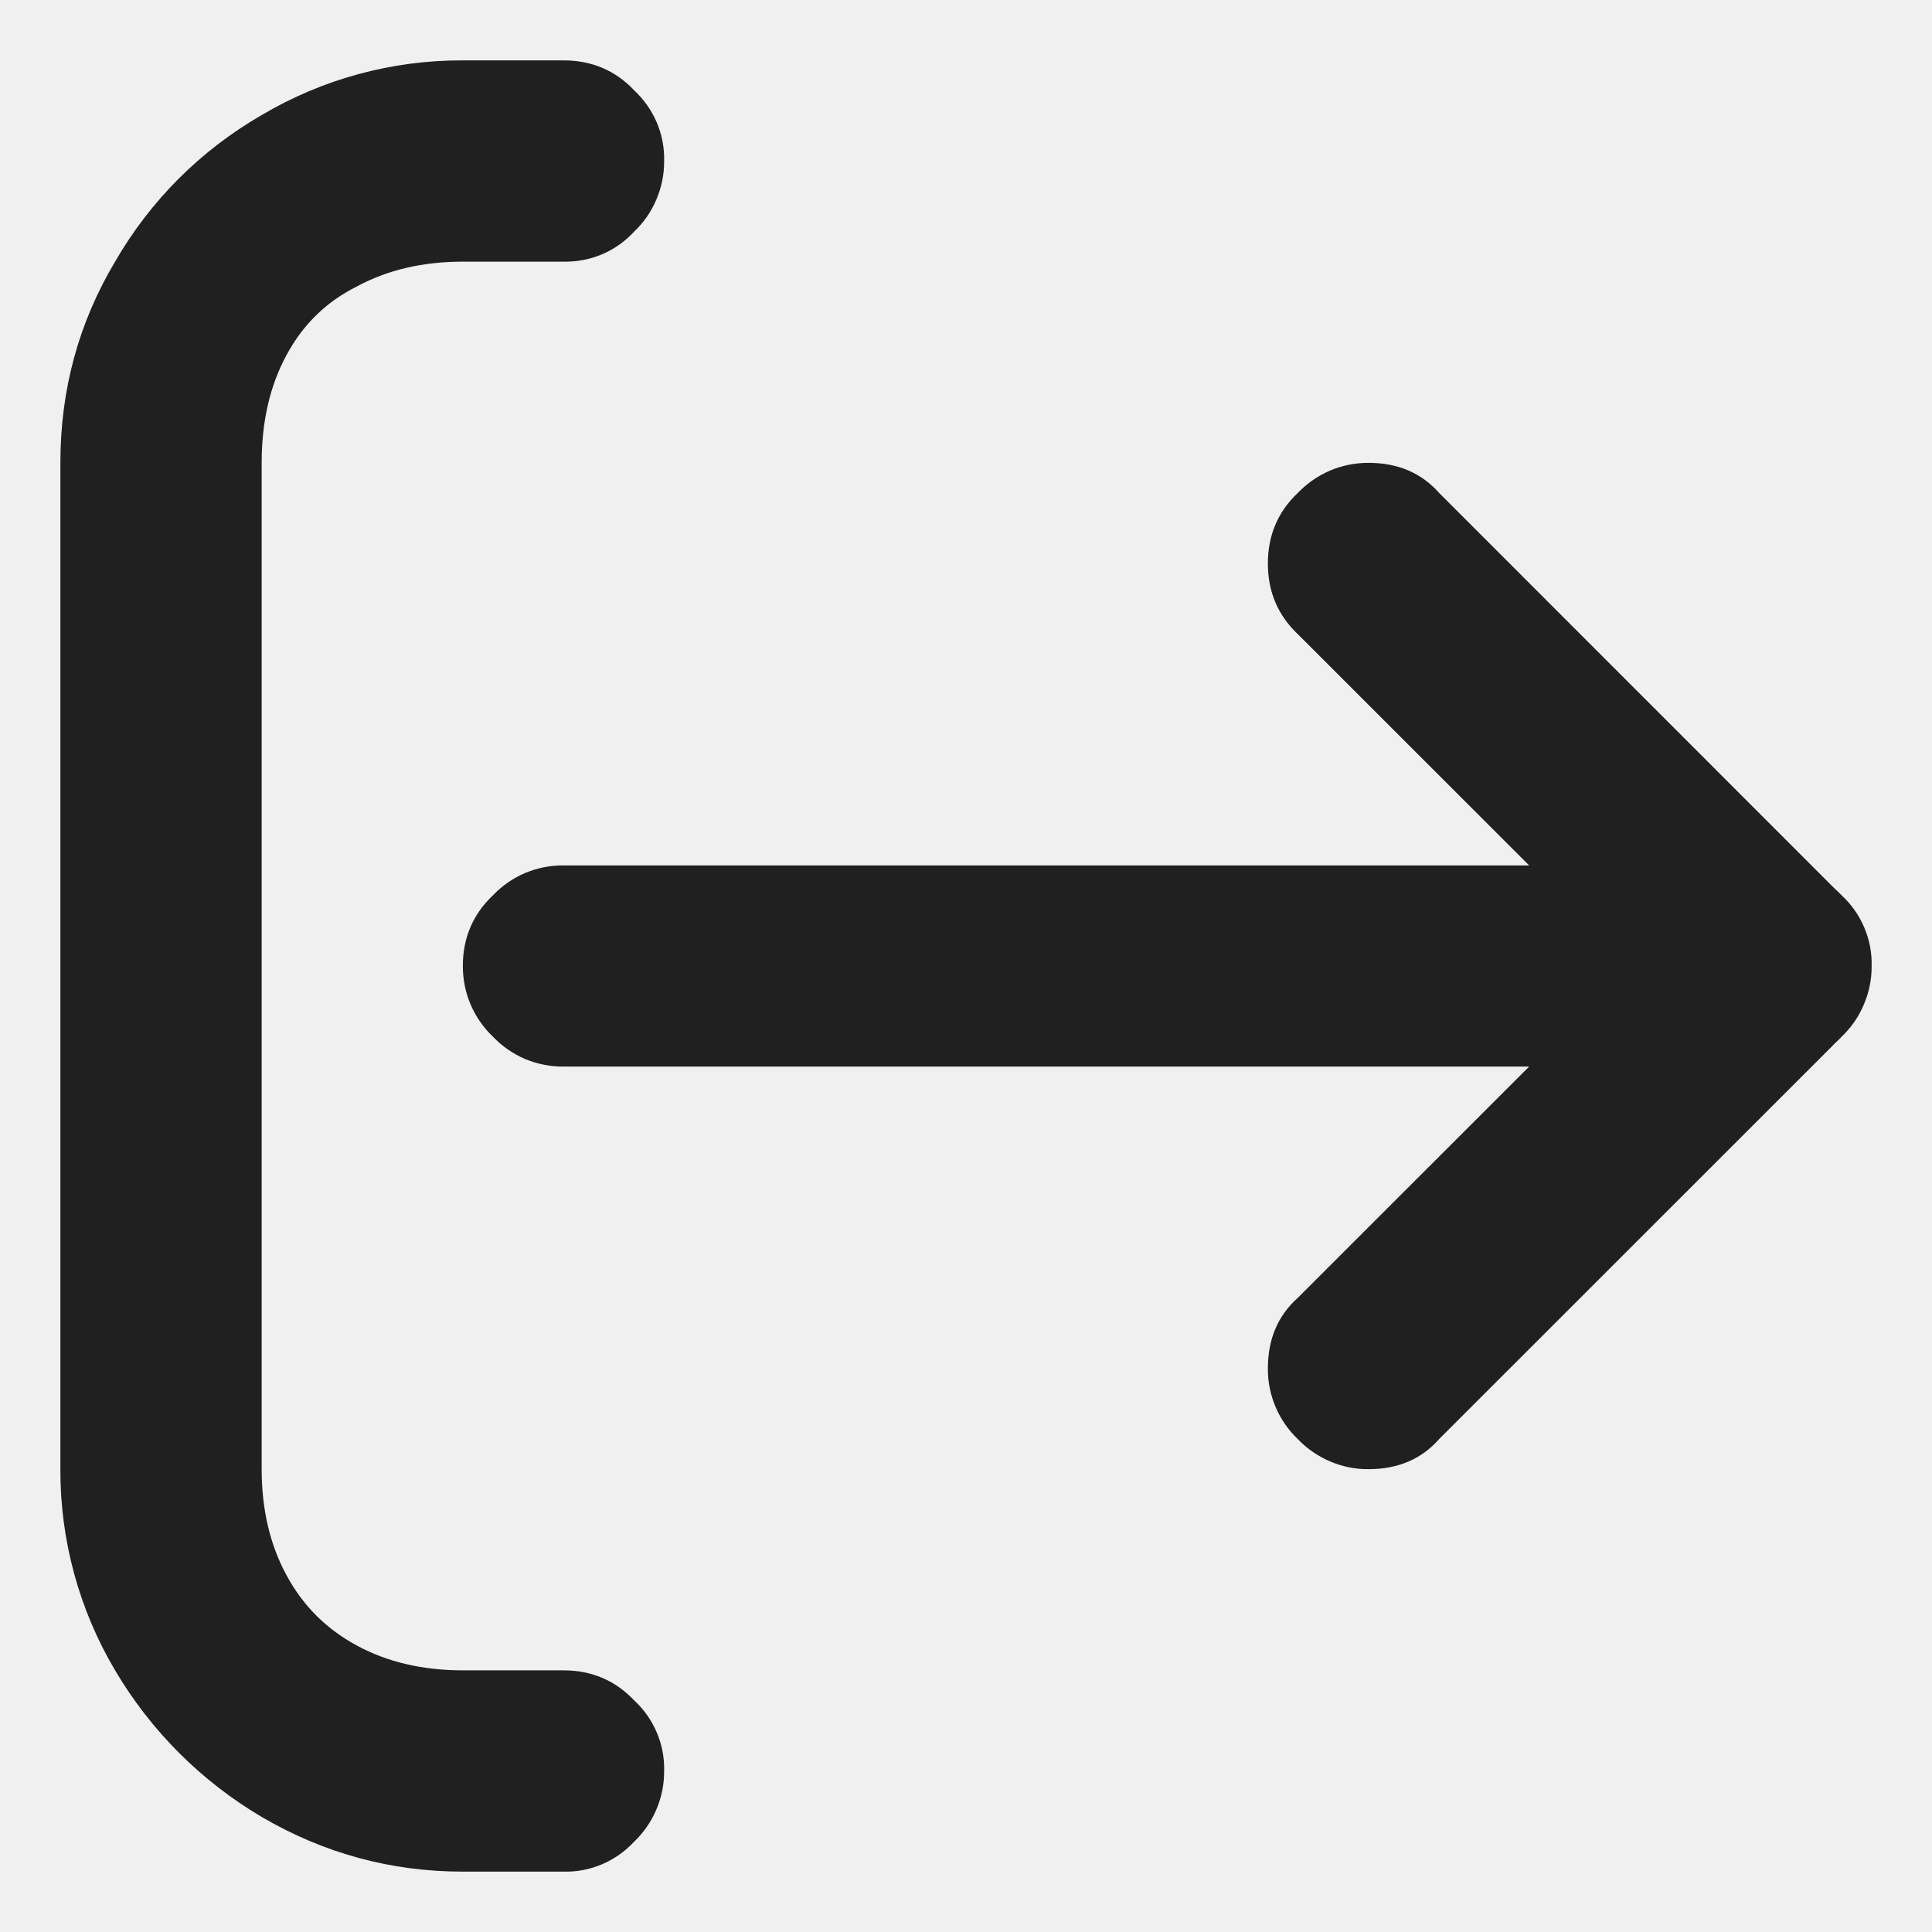
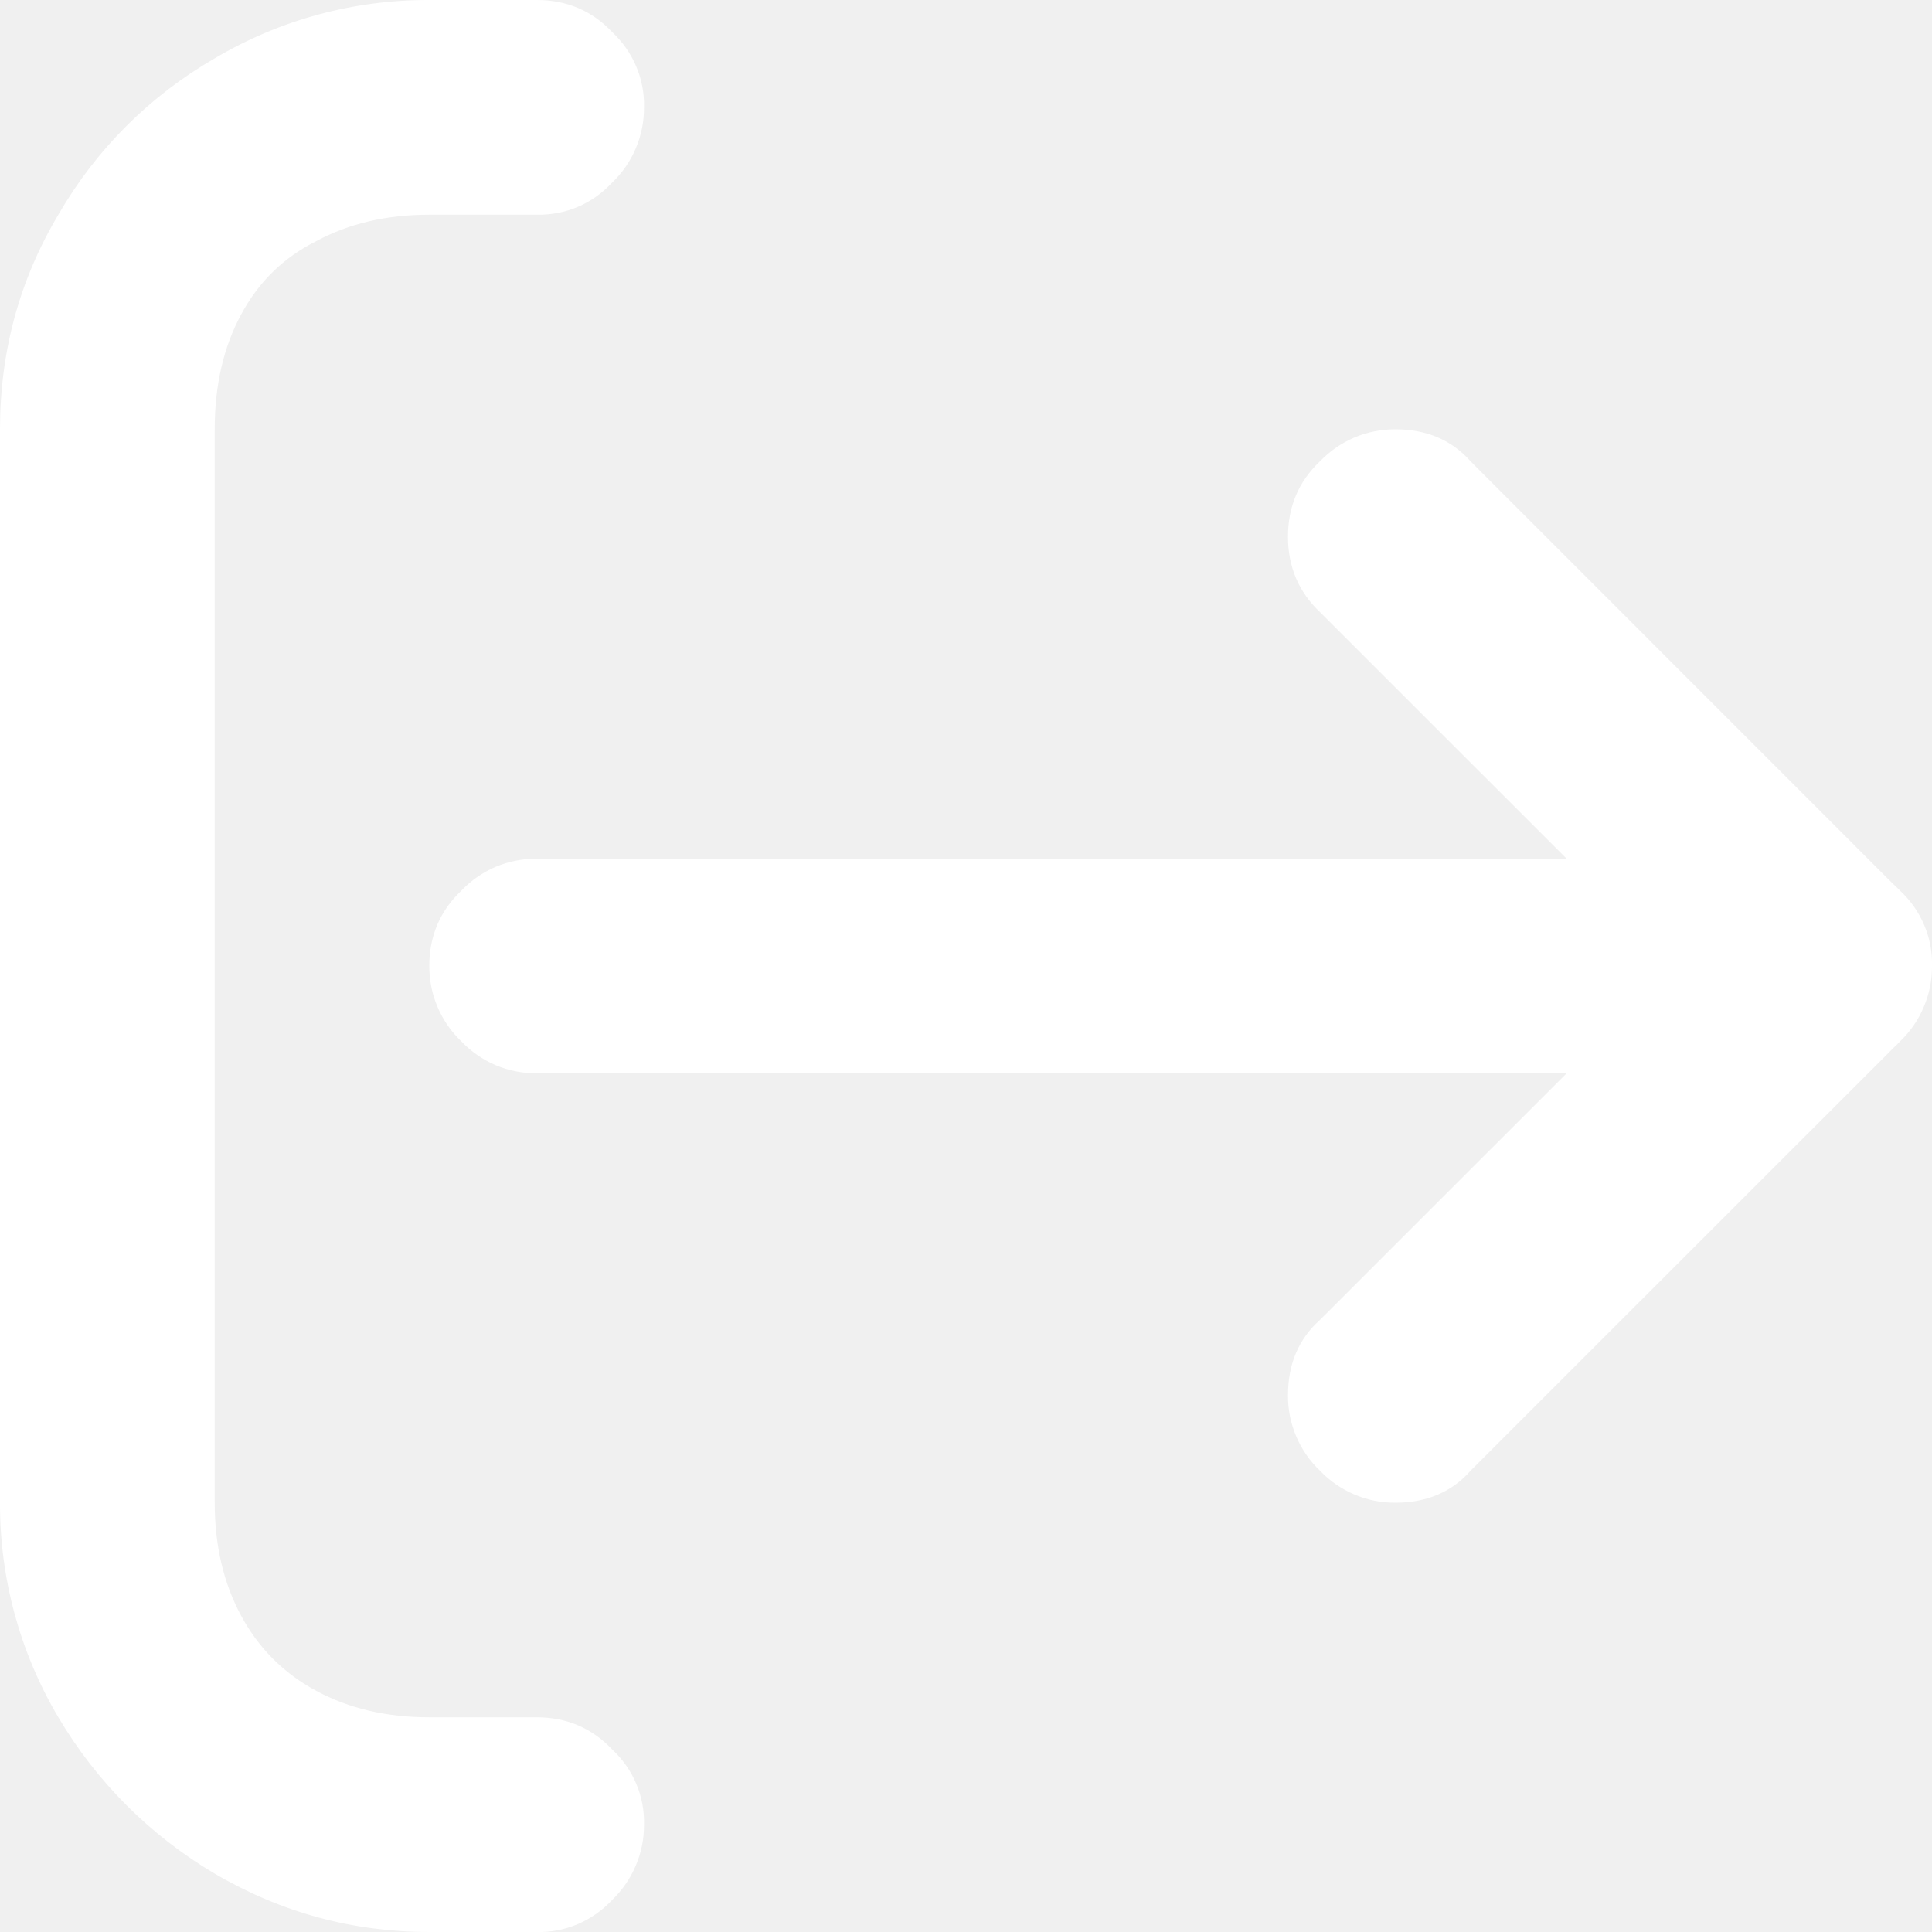
- <svg xmlns="http://www.w3.org/2000/svg" width="16" height="16" viewBox="0 0 16 16" fill="none">
+ <svg xmlns="http://www.w3.org/2000/svg" width="15" height="15" viewBox="0 0 15 15" fill="none">
  <g id="Exit">
-     <path id="Vector" d="M4.667 0.5C4.9 0.5 5.096 0.583 5.252 0.748C5.332 0.823 5.396 0.913 5.439 1.014C5.482 1.115 5.503 1.224 5.5 1.333C5.501 1.443 5.479 1.551 5.436 1.652C5.394 1.752 5.331 1.843 5.252 1.918C5.177 1.999 5.087 2.063 4.986 2.106C4.885 2.149 4.776 2.169 4.667 2.167H3.833C3.502 2.167 3.209 2.235 2.956 2.372C2.703 2.498 2.508 2.688 2.372 2.942C2.235 3.195 2.167 3.492 2.167 3.833V12.167C2.167 12.498 2.235 12.791 2.372 13.044C2.508 13.297 2.703 13.492 2.956 13.628C3.209 13.765 3.502 13.833 3.833 13.833H4.667C4.9 13.833 5.096 13.917 5.252 14.082C5.332 14.156 5.396 14.246 5.439 14.347C5.482 14.448 5.503 14.557 5.5 14.667C5.501 14.776 5.479 14.884 5.436 14.985C5.394 15.085 5.331 15.176 5.252 15.252C5.177 15.332 5.087 15.396 4.986 15.439C4.885 15.482 4.776 15.503 4.667 15.5H3.833C3.239 15.5 2.683 15.349 2.167 15.047C1.666 14.751 1.249 14.334 0.953 13.833C0.654 13.329 0.498 12.753 0.5 12.167V3.833C0.5 3.229 0.651 2.673 0.953 2.167C1.244 1.662 1.662 1.244 2.167 0.953C2.671 0.654 3.247 0.498 3.833 0.5H4.667ZM11.918 11.918C11.772 12.084 11.577 12.167 11.333 12.167C11.224 12.168 11.116 12.146 11.015 12.103C10.915 12.06 10.824 11.998 10.748 11.918C10.669 11.843 10.606 11.752 10.564 11.652C10.521 11.551 10.499 11.443 10.5 11.333C10.5 11.09 10.583 10.895 10.748 10.748L13.994 7.503C14.043 7.454 14.078 7.528 14.097 7.723C14.116 7.908 14.116 8.098 14.097 8.293C14.077 8.478 14.043 8.546 13.994 8.497L10.748 5.252C10.583 5.096 10.5 4.9 10.5 4.667C10.5 4.433 10.583 4.238 10.748 4.082C10.824 4.003 10.915 3.94 11.015 3.897C11.116 3.854 11.224 3.833 11.333 3.833C11.577 3.833 11.772 3.917 11.918 4.082L15.163 7.328C15.349 7.503 15.442 7.728 15.442 8C15.444 8.125 15.42 8.249 15.373 8.365C15.325 8.481 15.254 8.585 15.164 8.673L11.918 11.918ZM14.667 7.167C14.9 7.167 15.096 7.25 15.252 7.415C15.332 7.489 15.396 7.58 15.439 7.681C15.482 7.782 15.503 7.89 15.5 8C15.501 8.109 15.479 8.218 15.436 8.318C15.394 8.419 15.331 8.51 15.252 8.585C15.178 8.666 15.087 8.73 14.986 8.772C14.885 8.815 14.776 8.836 14.667 8.833H4.667C4.557 8.834 4.449 8.812 4.348 8.77C4.248 8.727 4.157 8.664 4.082 8.585C4.003 8.51 3.94 8.419 3.897 8.318C3.854 8.218 3.833 8.109 3.833 8C3.833 7.767 3.917 7.571 4.082 7.415C4.157 7.336 4.248 7.273 4.348 7.23C4.449 7.188 4.557 7.166 4.667 7.167H14.667Z" fill="#202020" />
+     <path id="Vector" d="M4.167 2.26583e-05C4.4 2.26583e-05 4.596 0.083 4.752 0.248C4.832 0.323 4.896 0.413 4.939 0.514C4.982 0.615 5.003 0.724 5 0.833C5.001 0.943 4.979 1.051 4.936 1.152C4.894 1.252 4.831 1.343 4.752 1.418C4.677 1.499 4.587 1.563 4.486 1.606C4.385 1.649 4.276 1.669 4.167 1.667H3.333C3.002 1.667 2.709 1.735 2.456 1.872C2.203 1.998 2.008 2.188 1.872 2.442C1.735 2.695 1.667 2.992 1.667 3.333V11.667C1.667 11.998 1.735 12.291 1.872 12.544C2.008 12.797 2.203 12.992 2.456 13.128C2.709 13.265 3.002 13.333 3.333 13.333H4.167C4.4 13.333 4.596 13.417 4.752 13.582C4.832 13.656 4.896 13.746 4.939 13.847C4.982 13.948 5.003 14.057 5 14.167C5.001 14.276 4.979 14.384 4.936 14.485C4.894 14.585 4.831 14.676 4.752 14.752C4.677 14.832 4.587 14.896 4.486 14.939C4.385 14.982 4.276 15.003 4.167 15H3.333C2.739 15 2.183 14.849 1.667 14.547C1.166 14.251 0.749 13.834 0.453 13.333C0.154 12.829 -0.002 12.253 2.26583e-05 11.667V3.333C2.26583e-05 2.729 0.151 2.173 0.453 1.667C0.744 1.162 1.162 0.744 1.667 0.453C2.171 0.154 2.747 -0.002 3.333 2.26583e-05H4.167ZM11.418 11.418C11.272 11.584 11.077 11.667 10.833 11.667C10.724 11.668 10.616 11.646 10.515 11.603C10.415 11.56 10.324 11.498 10.248 11.418C10.169 11.343 10.106 11.252 10.064 11.152C10.021 11.051 9.999 10.943 10 10.833C10 10.59 10.083 10.395 10.248 10.248L13.494 7.003C13.543 6.954 13.578 7.028 13.597 7.223C13.616 7.408 13.616 7.598 13.597 7.793C13.577 7.978 13.543 8.046 13.494 7.997L10.248 4.752C10.083 4.596 10 4.4 10 4.167C10 3.933 10.083 3.738 10.248 3.582C10.324 3.503 10.415 3.44 10.515 3.397C10.616 3.354 10.724 3.333 10.833 3.333C11.077 3.333 11.272 3.417 11.418 3.582L14.663 6.828C14.849 7.003 14.942 7.228 14.942 7.5C14.944 7.625 14.92 7.749 14.873 7.865C14.825 7.981 14.754 8.085 14.664 8.173L11.418 11.418ZM14.167 6.667C14.4 6.667 14.596 6.75 14.752 6.915C14.832 6.989 14.896 7.08 14.939 7.181C14.982 7.282 15.003 7.39 15 7.5C15.001 7.609 14.979 7.718 14.936 7.818C14.894 7.919 14.831 8.01 14.752 8.085C14.678 8.166 14.587 8.23 14.486 8.272C14.385 8.315 14.276 8.336 14.167 8.333H4.167C4.057 8.334 3.949 8.312 3.848 8.27C3.748 8.227 3.657 8.164 3.582 8.085C3.503 8.01 3.44 7.919 3.397 7.818C3.354 7.718 3.333 7.609 3.333 7.5C3.333 7.267 3.417 7.071 3.582 6.915C3.657 6.836 3.748 6.773 3.848 6.73C3.949 6.688 4.057 6.666 4.167 6.667H14.167Z" fill="white" />
  </g>
</svg>
